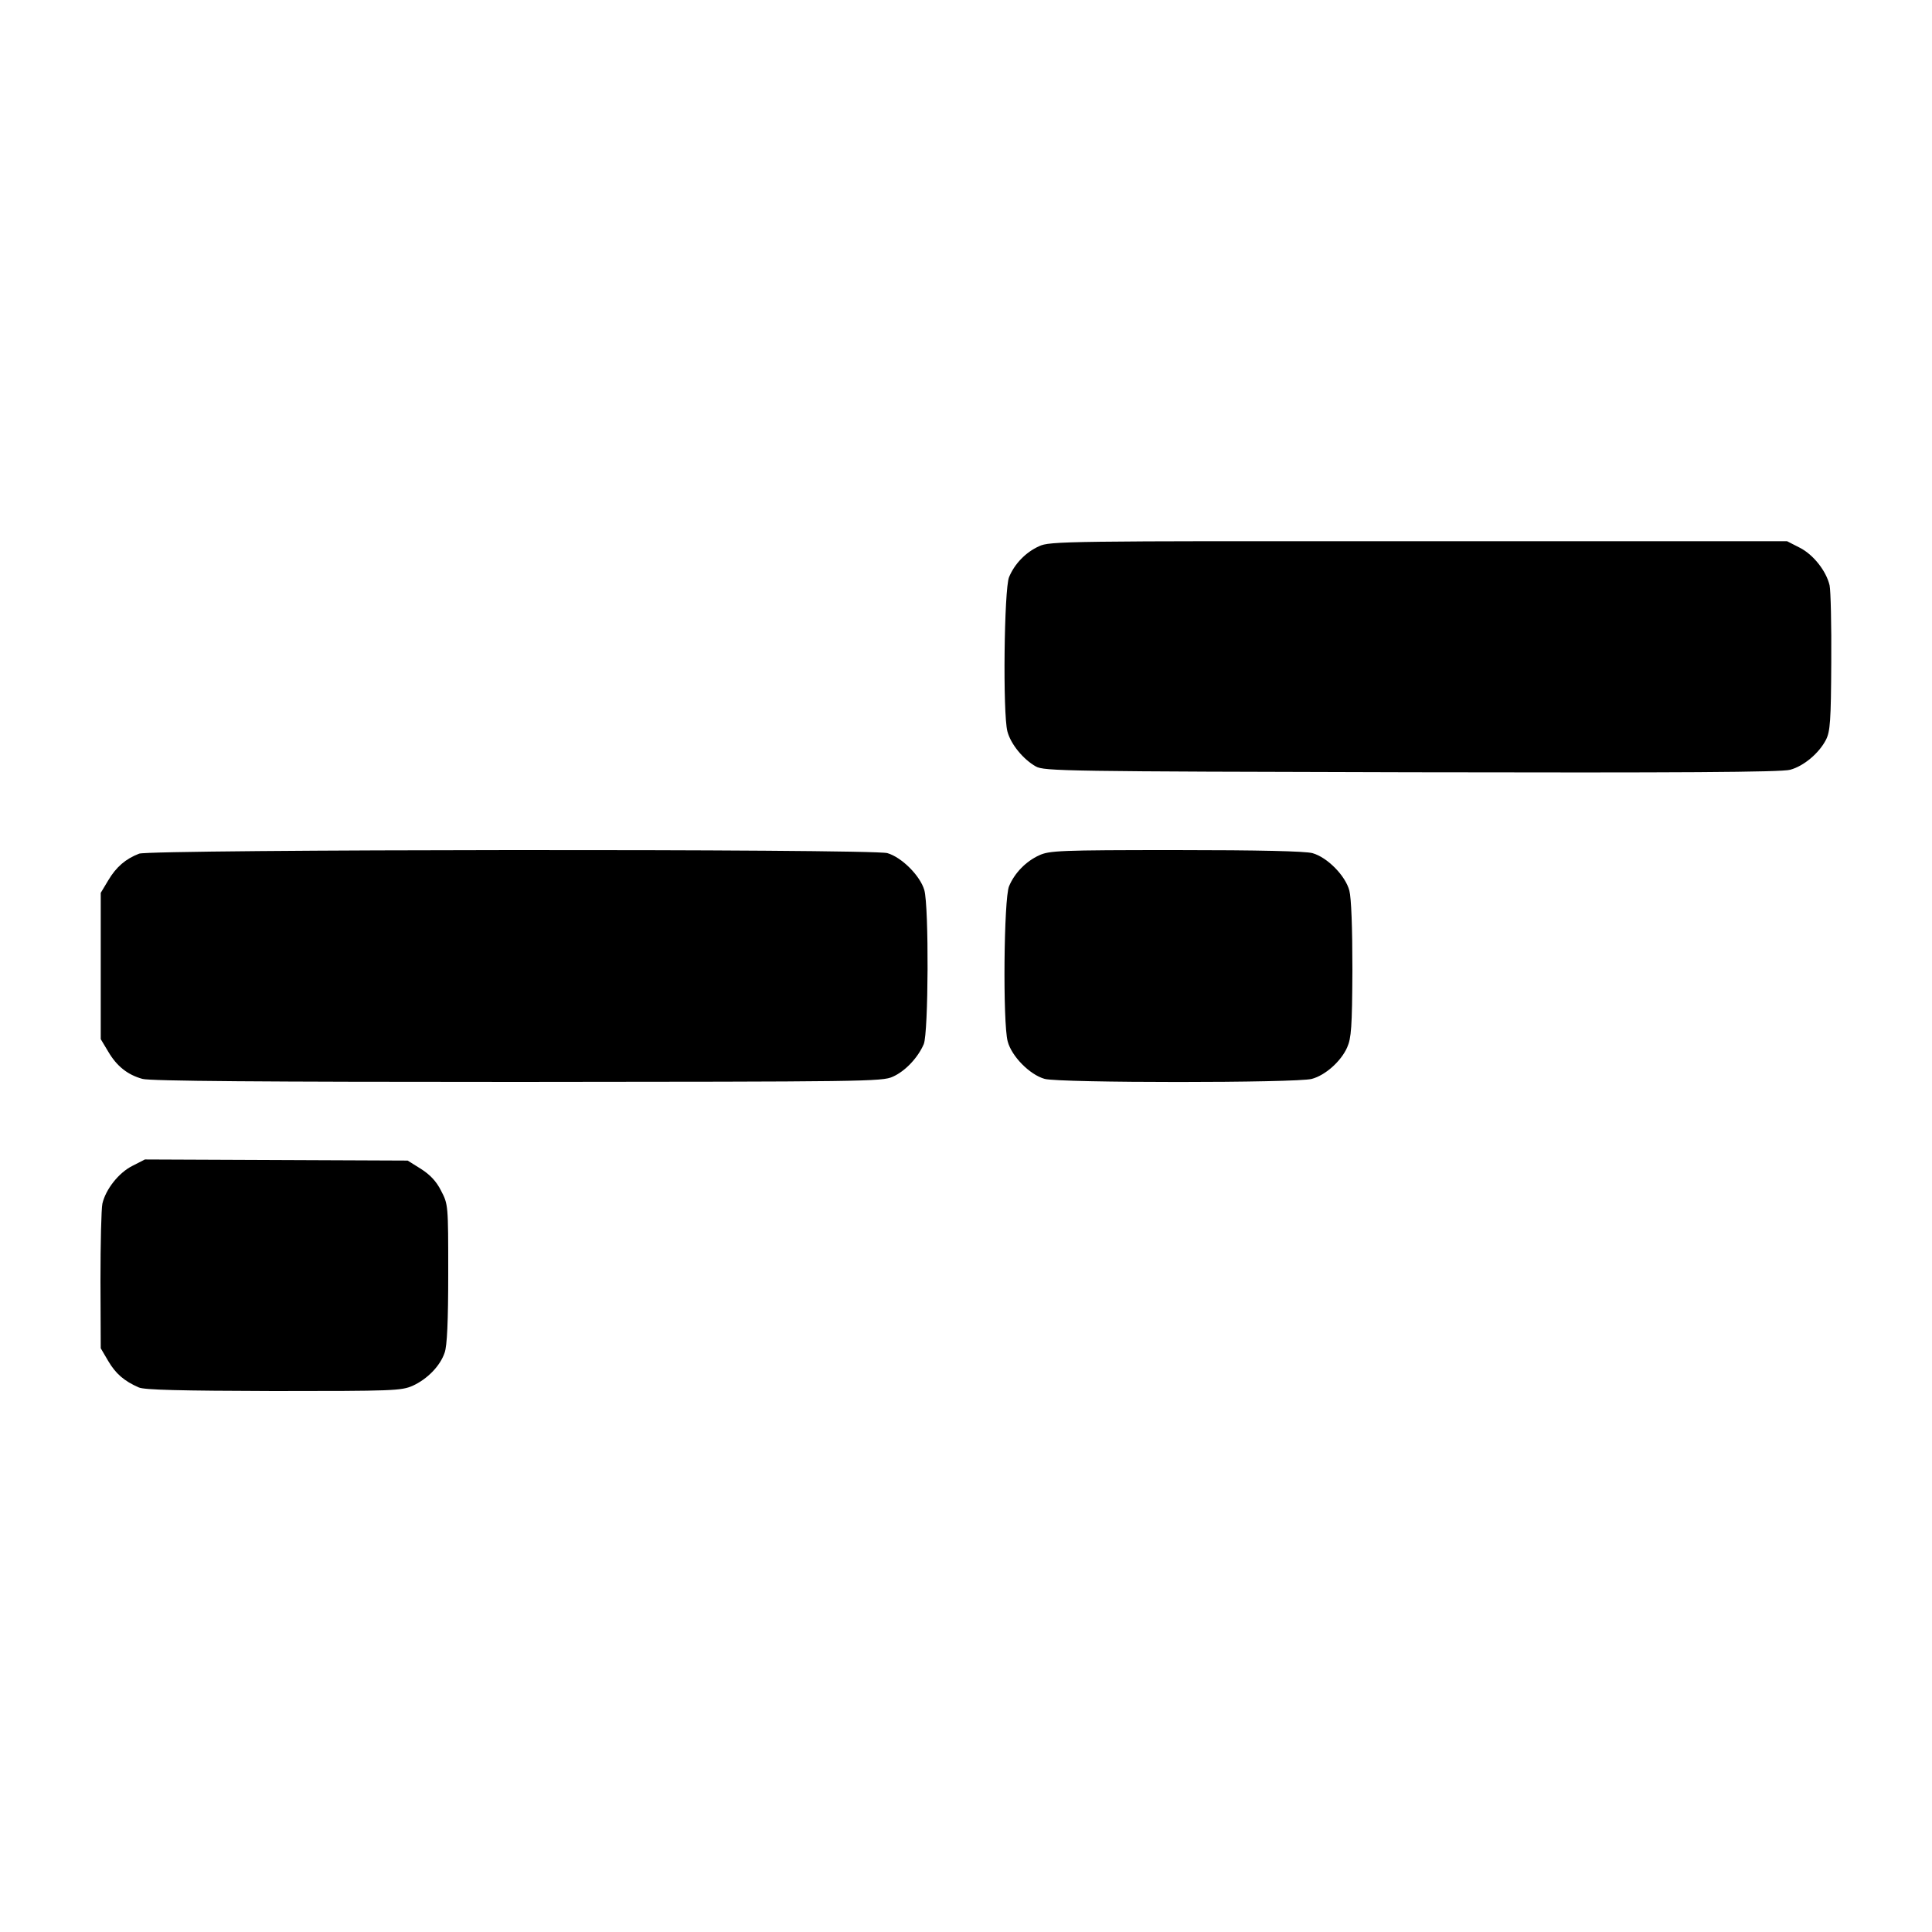
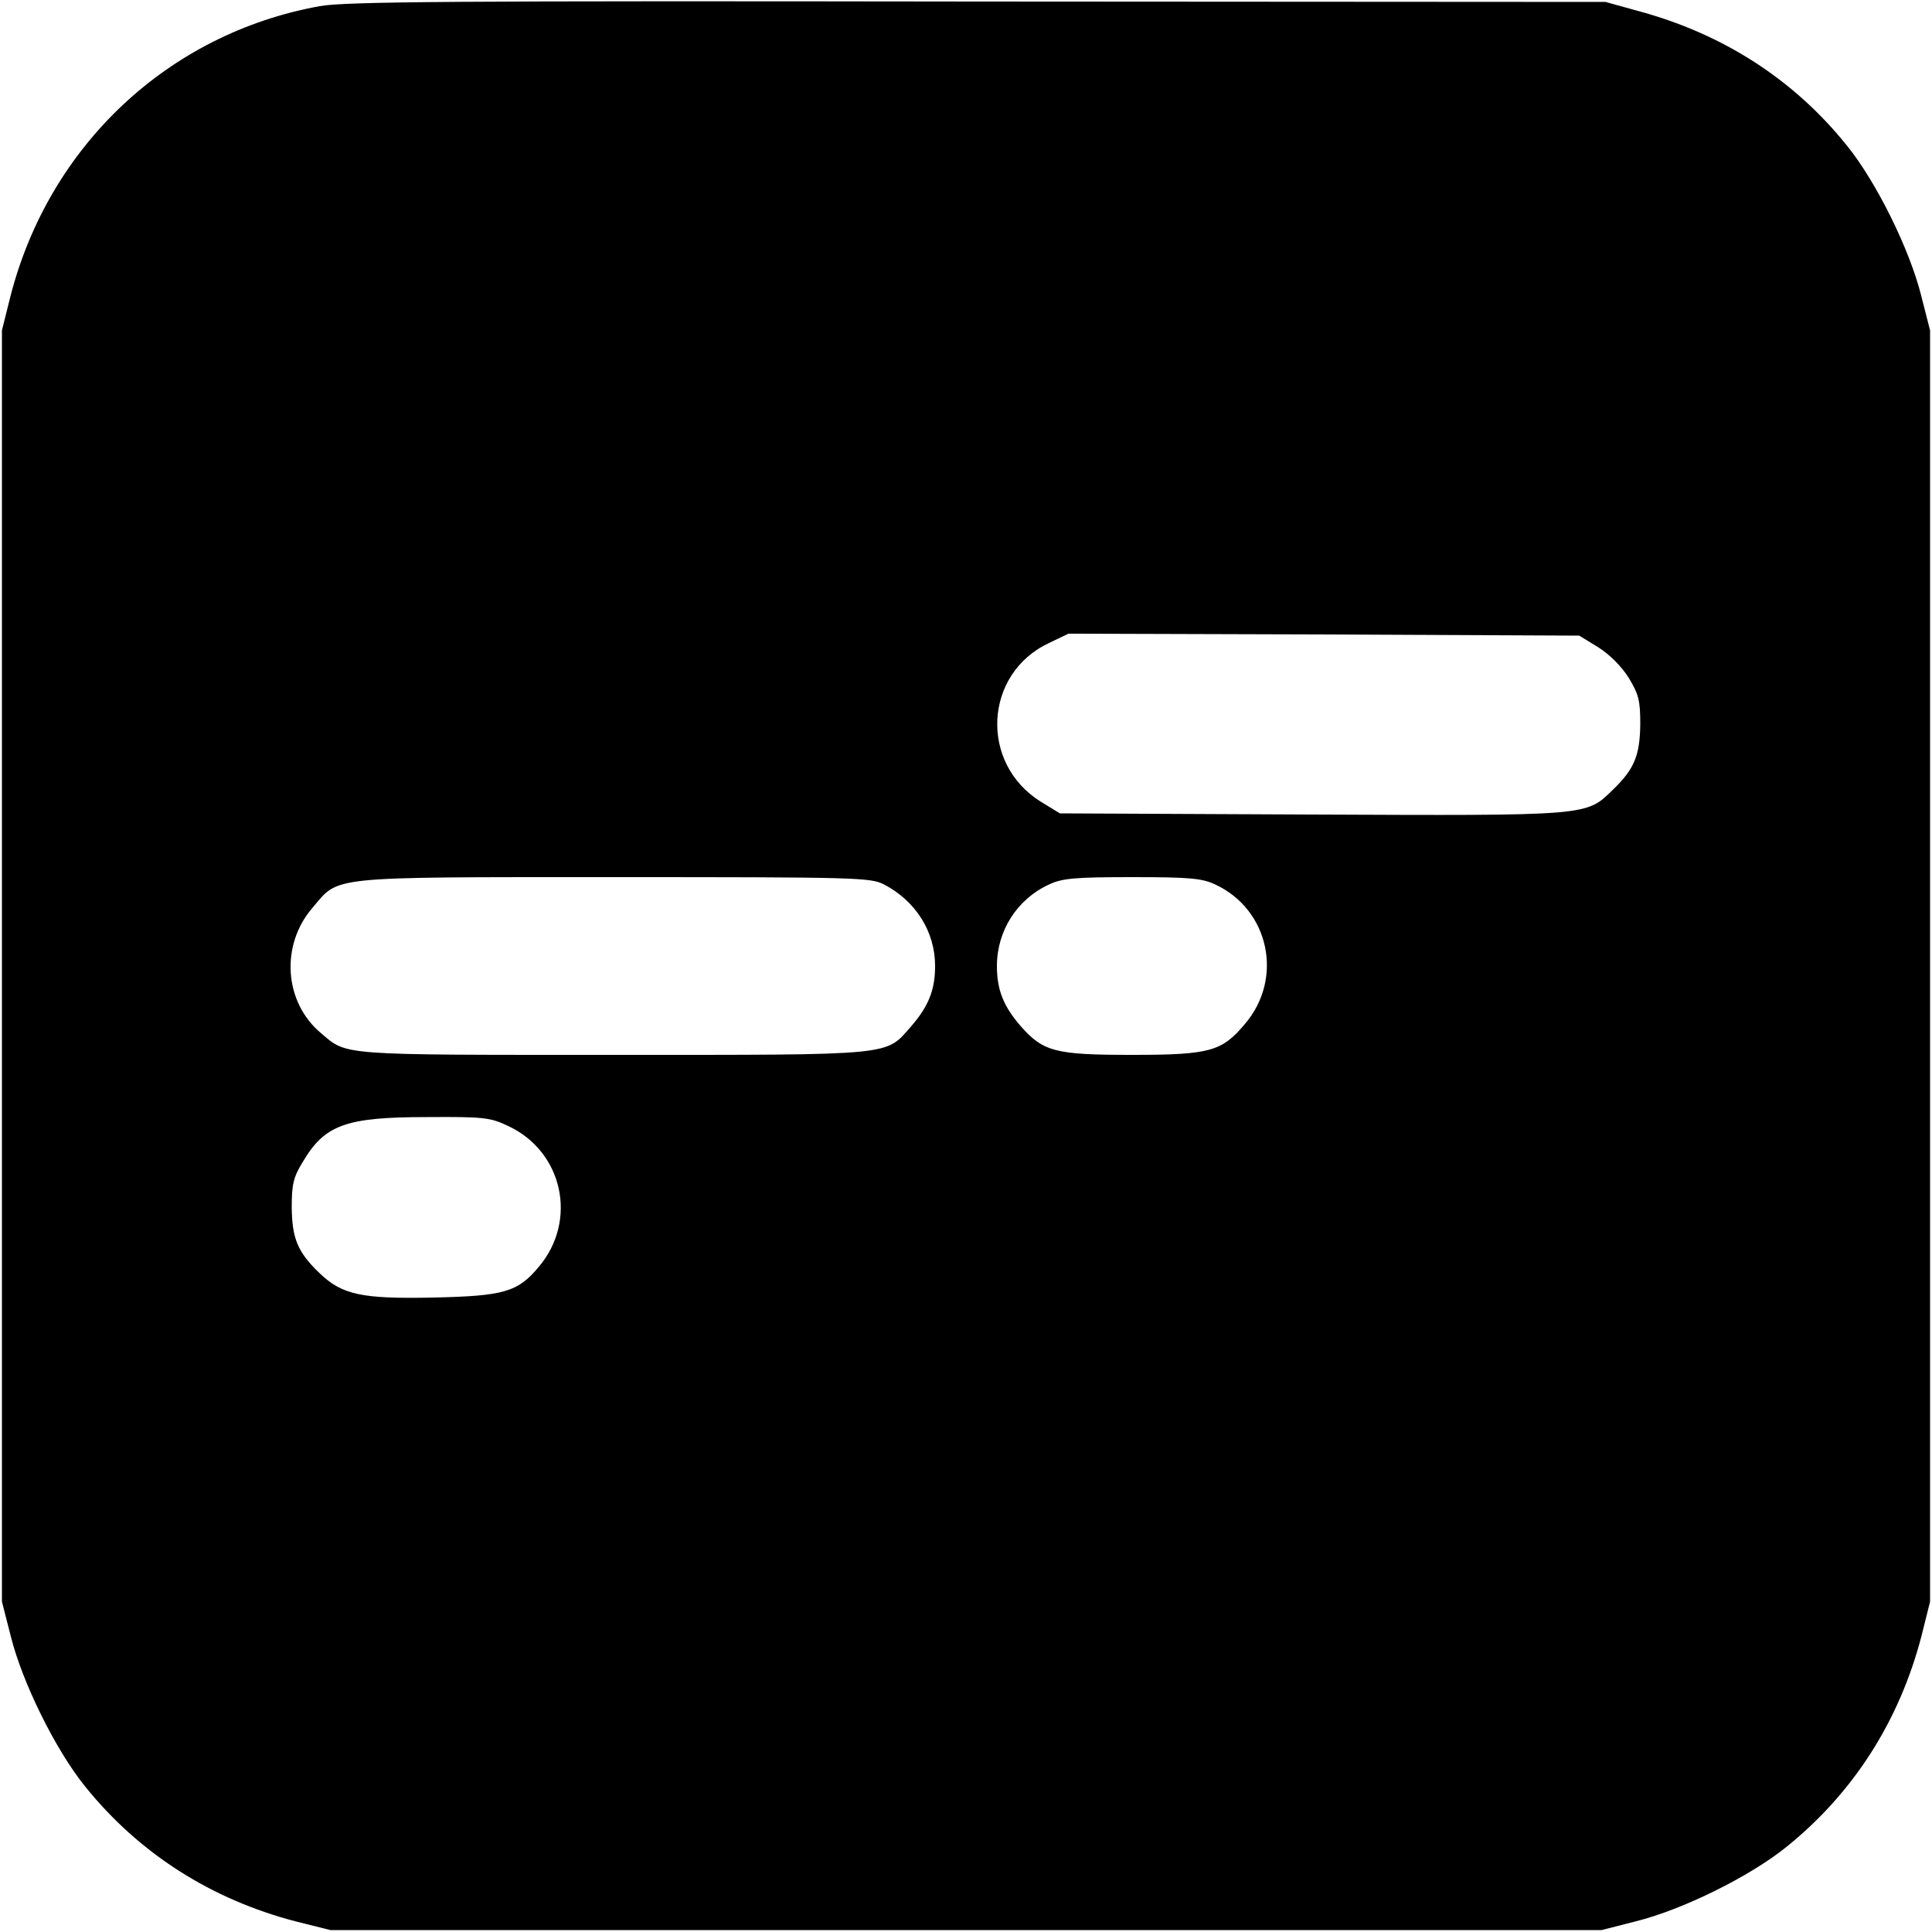
- <svg xmlns="http://www.w3.org/2000/svg" version="1.0" width="700pt" height="700pt" viewBox="0 0 700 700" preserveAspectRatio="xMidYMid meet">
-   <g transform="translate(0,700) scale(0.1,-0.1)" fill="#000000" stroke="none">
-     <path d="M3765 5021 c-49 -22 -89 -64 -109 -112 -18 -44 -23 -495 -6 -559 12 -46 57 -101 103 -127 30 -17 106 -18 1362 -21 965 -2 1341 0 1371 9 49 13 105 60 130 109 15 30 18 67 19 280 1 135 -2 260 -6 279 -12 52 -59 112 -109 137 l-45 23 -1335 0 c-1280 1 -1337 0 -1375 -18z" />
-     <path d="M504 3907 c-49 -19 -83 -48 -112 -97 l-27 -45 0 -265 0 -265 27 -45 c31 -53 70 -84 124 -99 27 -8 435 -11 1359 -11 1257 1 1322 1 1360 19 45 20 91 69 112 118 17 41 19 497 2 558 -15 52 -82 119 -134 134 -59 16 -2668 14 -2711 -2z" />
-     <path d="M3765 3901 c-48 -22 -89 -64 -109 -112 -19 -45 -23 -495 -5 -562 14 -54 80 -121 134 -136 53 -15 915 -15 968 0 49 13 106 64 128 114 15 34 18 72 19 282 0 153 -4 259 -11 286 -14 54 -80 121 -134 136 -27 7 -192 11 -495 11 -422 0 -458 -2 -495 -19z" />
-     <path d="M480 2776 c-50 -25 -97 -85 -109 -137 -4 -19 -7 -144 -7 -279 l1 -245 27 -46 c27 -46 58 -73 111 -96 20 -9 150 -12 488 -13 432 0 463 1 504 19 53 24 100 72 116 120 9 24 13 115 13 287 0 249 0 250 -26 300 -17 34 -40 58 -73 79 l-48 30 -476 2 -476 2 -45 -23z" />
+ <svg xmlns="http://www.w3.org/2000/svg" version="1.0" width="500pt" height="500pt" viewBox="0 0 500 500" preserveAspectRatio="xMidYMid meet">
+   <g transform="translate(0,500) scale(0.1,-0.1)" fill="#000000" stroke="none">
+     <path d="M827 4984 c-392 -71 -700 -361 -800 -751 l-22 -88 0 -1645 0 -1645 23 -90 c30 -120 116 -294 192 -388 140 -174 327 -293 547 -350 l88 -22 1645 0 1645 0 90 23 c120 30 294 116 388 192 174 140 293 327 350 547 l22 88 0 1645 0 1645 -23 90 c-30 120 -116 294 -192 388 -138 172 -322 290 -542 349 l-83 23 -1625 1 c-1363 2 -1638 0 -1703 -12z m3309 -1659 c30 -19 60 -49 79 -79 26 -43 30 -59 30 -120 -1 -81 -15 -116 -71 -170 -70 -68 -57 -67 -781 -64 l-650 3 -49 30 c-160 99 -148 332 21 411 l50 24 661 -2 661 -3 49 -30z m-1848 -614 c82 -43 132 -122 132 -211 0 -62 -17 -104 -61 -155 -69 -78 -33 -75 -772 -75 -713 0 -688 -2 -756 56 -96 80 -106 228 -22 325 70 82 31 79 779 79 633 0 664 -1 700 -19z m857 0 c140 -65 178 -244 76 -362 -59 -70 -90 -79 -291 -79 -199 0 -230 8 -289 75 -44 51 -61 93 -61 155 0 91 52 173 135 211 34 16 66 19 215 19 149 0 181 -3 215 -19z m-1830 -625 c142 -66 181 -245 79 -365 -54 -65 -91 -75 -271 -79 -188 -4 -238 7 -297 64 -56 54 -70 89 -71 169 0 59 4 78 28 117 57 97 111 117 322 117 147 1 164 -1 210 -23z" />
  </g>
</svg>
